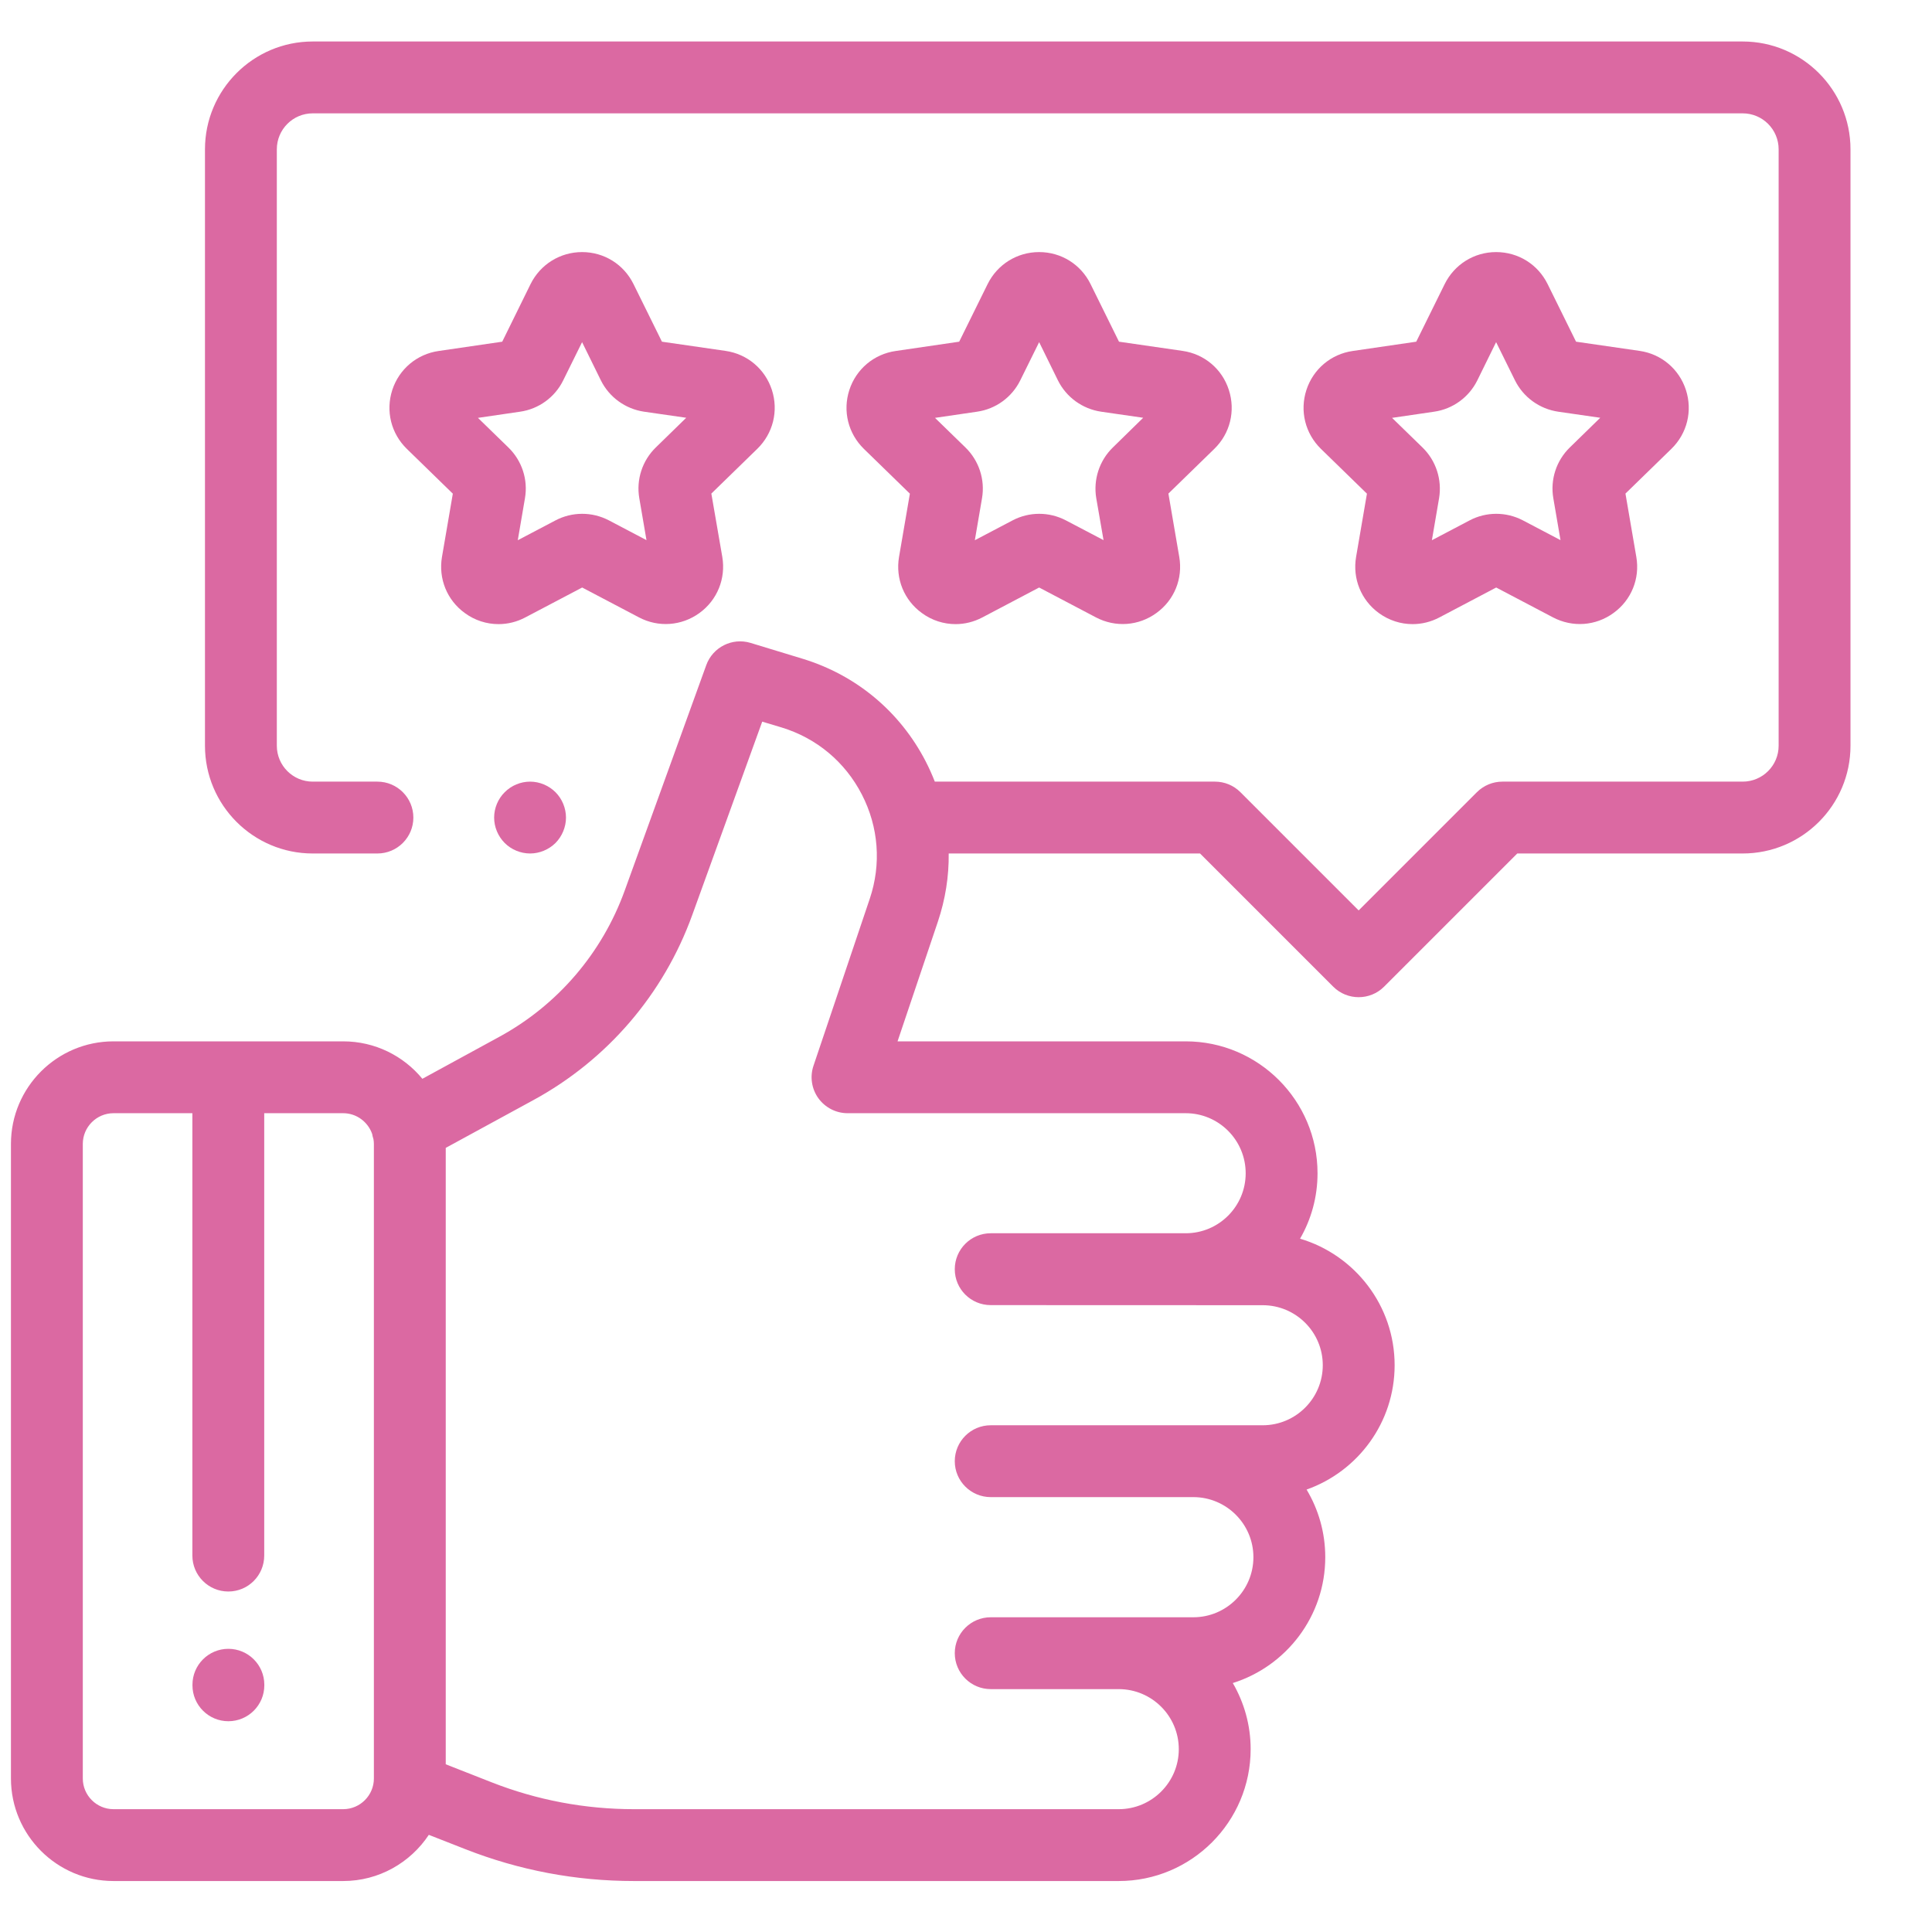
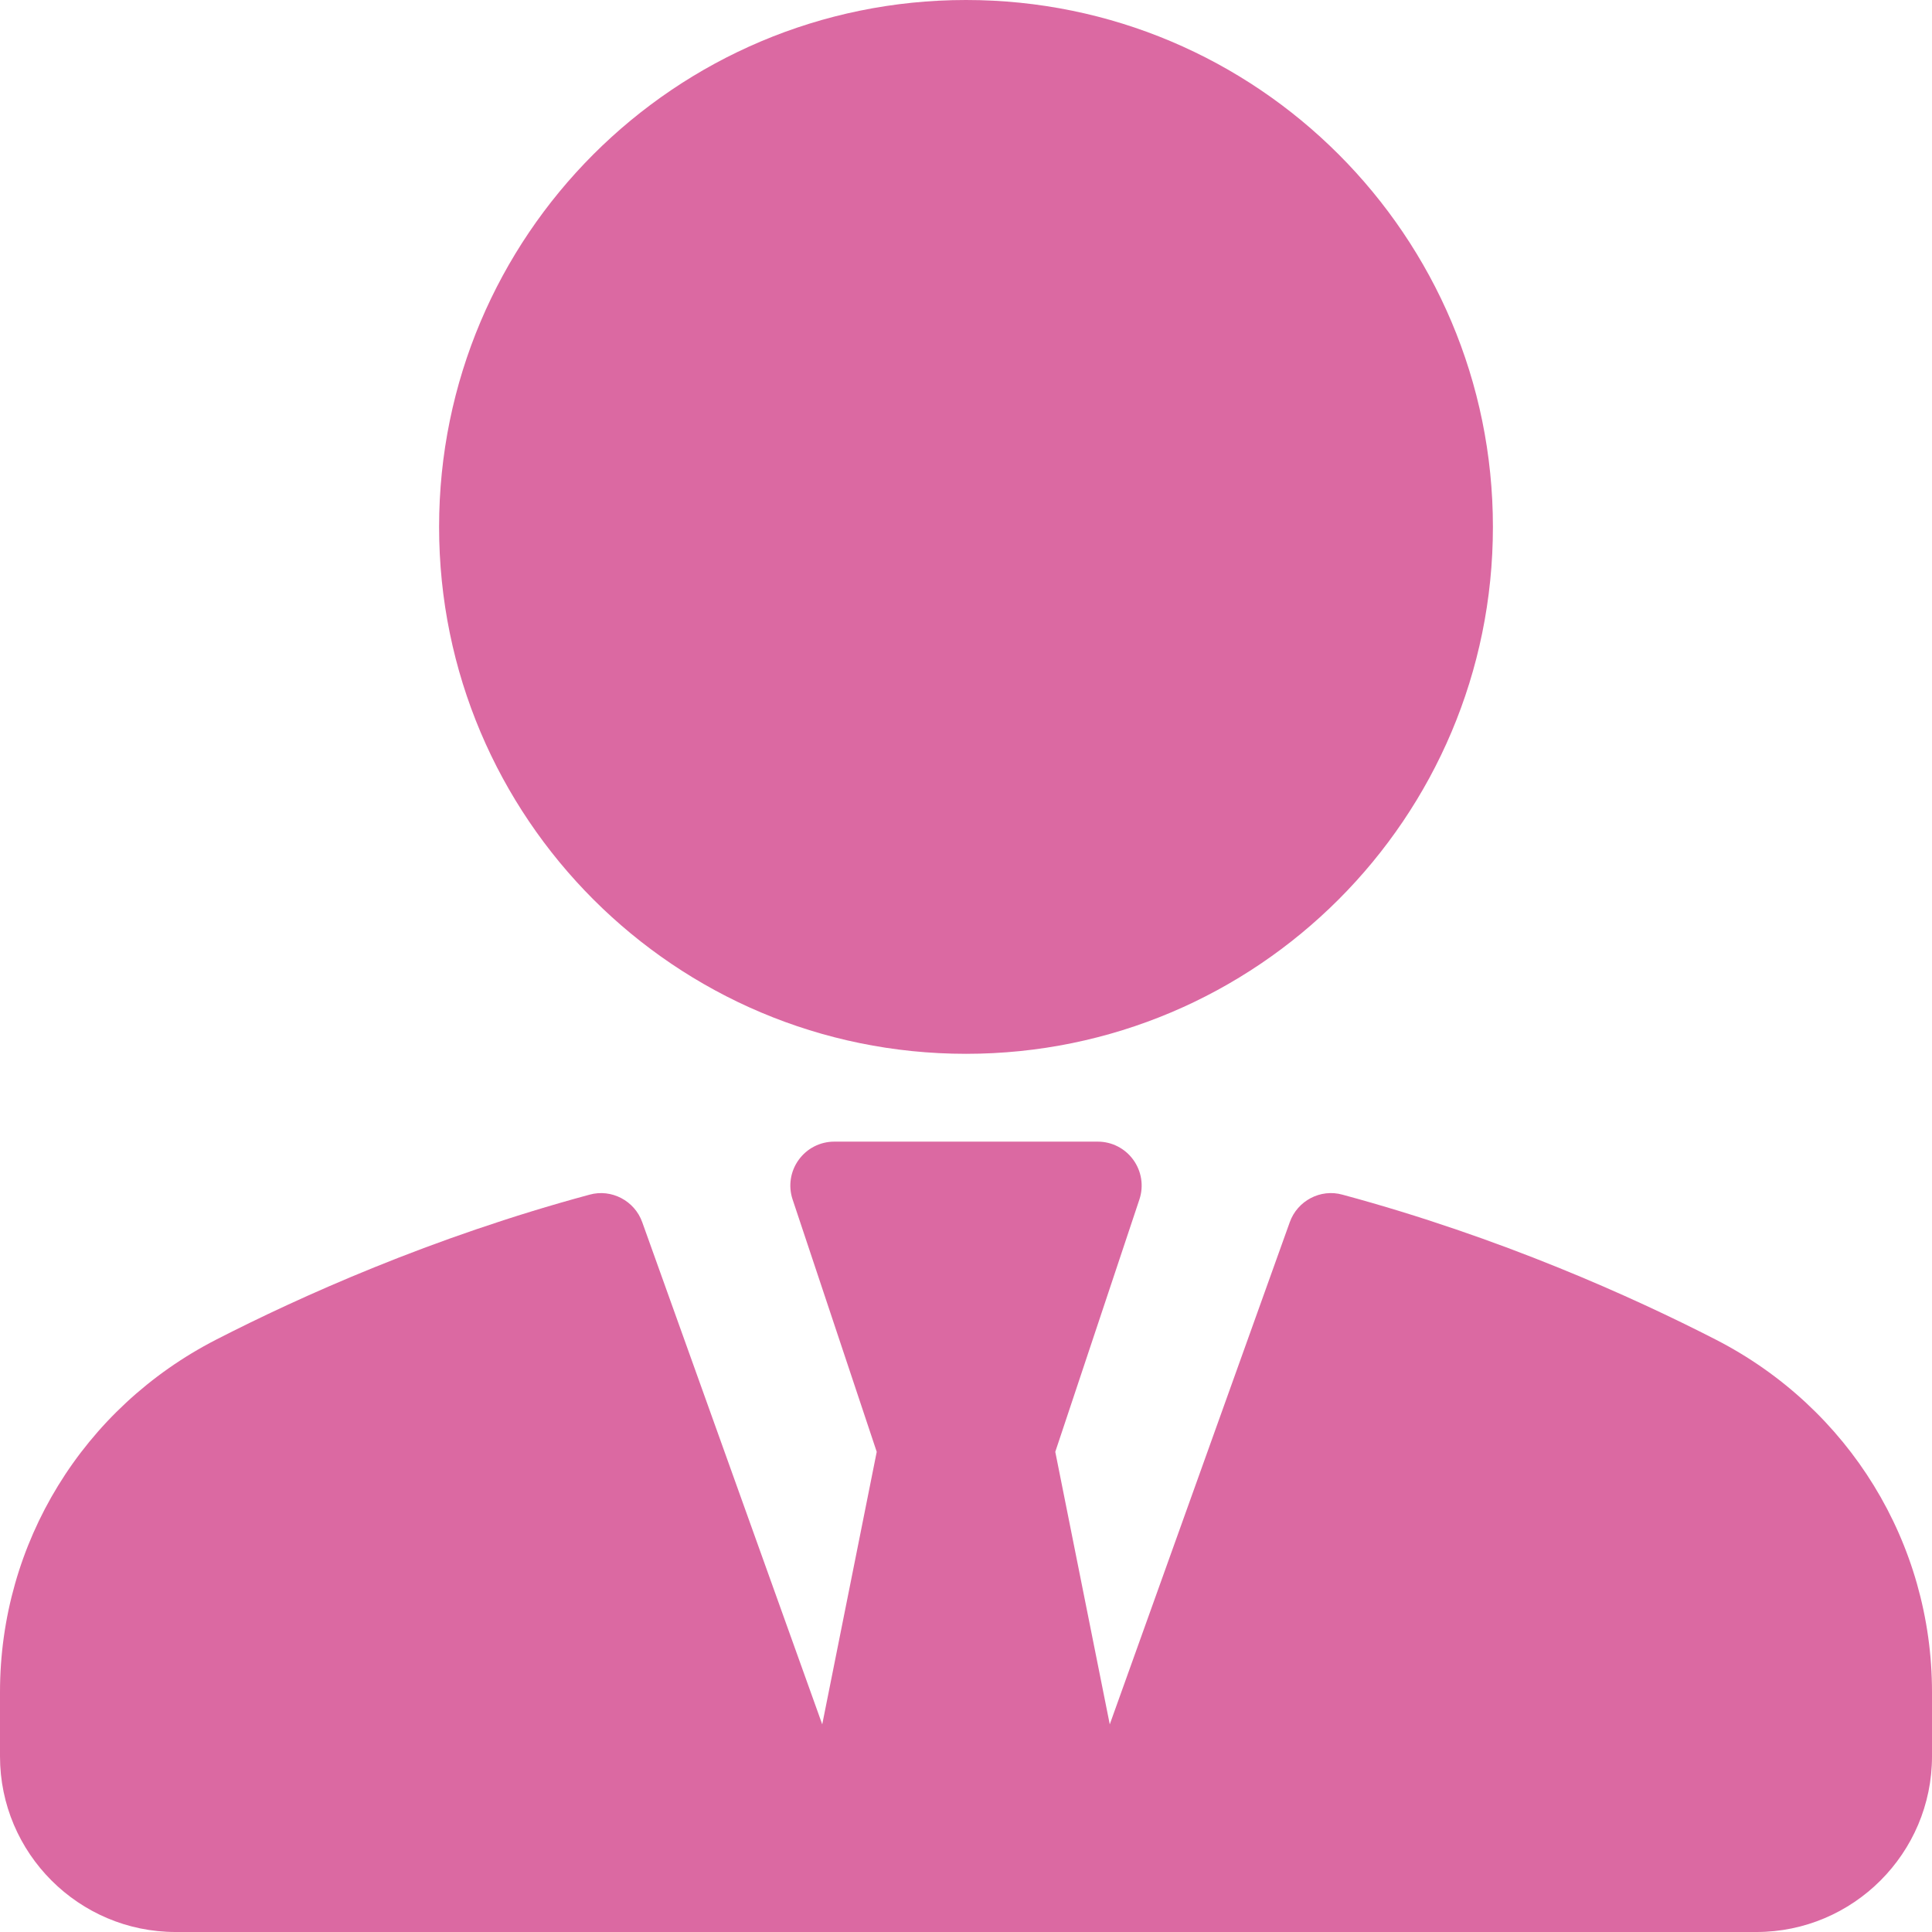
- <svg xmlns="http://www.w3.org/2000/svg" width="21" height="21" viewBox="0 0 21 21" fill="none">
-   <path d="M6.038 8.611C5.965 8.538 5.864 8.496 5.762 8.496C5.659 8.496 5.558 8.538 5.486 8.611C5.413 8.683 5.371 8.784 5.371 8.887C5.371 8.989 5.413 9.09 5.486 9.163C5.558 9.235 5.659 9.277 5.762 9.277C5.864 9.277 5.965 9.235 6.038 9.163C6.11 9.09 6.152 8.989 6.152 8.887C6.152 8.784 6.11 8.683 6.038 8.611Z" fill="#DB69A2" />
-   <path d="M18.942 0.451H3.399C2.753 0.451 2.228 0.977 2.228 1.623V8.106C2.228 8.752 2.753 9.277 3.399 9.277H4.102C4.318 9.277 4.493 9.102 4.493 8.887C4.493 8.671 4.318 8.496 4.102 8.496H3.399C3.184 8.496 3.009 8.321 3.009 8.106V1.623C3.009 1.407 3.184 1.232 3.399 1.232H18.942C19.158 1.232 19.333 1.407 19.333 1.623V8.106C19.333 8.321 19.158 8.496 18.942 8.496H16.33C16.227 8.496 16.128 8.537 16.054 8.61L14.768 9.896L13.482 8.61C13.409 8.537 13.31 8.496 13.206 8.496H10.161C10.132 8.422 10.1 8.35 10.063 8.278C9.783 7.735 9.307 7.338 8.723 7.16L8.158 6.988C7.959 6.928 7.748 7.034 7.677 7.229L6.79 9.681C6.544 10.361 6.059 10.927 5.423 11.272L4.591 11.726C4.386 11.477 4.076 11.319 3.73 11.319H1.234C0.619 11.319 0.119 11.819 0.119 12.434V19.331C0.119 19.946 0.619 20.446 1.234 20.446H3.73C4.118 20.446 4.461 20.246 4.661 19.944L5.059 20.1C5.645 20.33 6.261 20.446 6.891 20.446H12.16C12.951 20.446 13.594 19.803 13.594 19.012C13.594 18.751 13.523 18.506 13.4 18.294C13.982 18.111 14.405 17.567 14.405 16.926C14.405 16.658 14.331 16.406 14.202 16.191C14.759 15.994 15.159 15.463 15.159 14.839C15.159 14.19 14.725 13.64 14.131 13.464C14.252 13.255 14.321 13.012 14.321 12.753C14.321 11.962 13.678 11.319 12.888 11.319H9.756L10.194 10.019C10.276 9.775 10.315 9.526 10.312 9.277H13.044L14.492 10.725C14.568 10.801 14.668 10.839 14.768 10.839C14.868 10.839 14.968 10.801 15.044 10.725L16.492 9.277H18.942C19.589 9.277 20.114 8.752 20.114 8.106V1.623C20.114 0.977 19.589 0.451 18.942 0.451ZM4.064 19.331C4.064 19.515 3.914 19.665 3.73 19.665H1.234C1.05 19.665 0.9 19.515 0.9 19.331V12.434C0.9 12.25 1.05 12.1 1.234 12.1H2.091V16.908C2.091 17.124 2.266 17.299 2.482 17.299C2.698 17.299 2.872 17.124 2.872 16.908V12.1H3.73C3.875 12.1 3.999 12.194 4.045 12.325C4.048 12.344 4.053 12.362 4.059 12.381C4.062 12.398 4.064 12.416 4.064 12.434L4.064 19.331ZM12.888 12.1C13.248 12.1 13.54 12.393 13.54 12.753C13.54 13.113 13.248 13.405 12.888 13.405H10.769C10.553 13.405 10.378 13.58 10.378 13.796C10.378 14.012 10.553 14.186 10.769 14.186L13.725 14.187C14.085 14.187 14.378 14.479 14.378 14.839C14.378 15.199 14.085 15.492 13.725 15.492H10.769C10.553 15.492 10.378 15.667 10.378 15.883C10.378 16.098 10.553 16.273 10.769 16.273H12.971C13.331 16.273 13.624 16.566 13.624 16.926C13.624 17.286 13.331 17.579 12.971 17.579H10.769C10.553 17.579 10.378 17.754 10.378 17.969C10.378 18.185 10.553 18.36 10.769 18.36H12.16C12.52 18.36 12.813 18.653 12.813 19.013C12.813 19.372 12.52 19.665 12.16 19.665H6.891C6.359 19.665 5.839 19.567 5.344 19.373L4.845 19.177V12.477L5.797 11.958C6.6 11.521 7.213 10.807 7.524 9.947L8.285 7.844L8.495 7.907C8.876 8.023 9.186 8.282 9.368 8.636C9.55 8.989 9.581 9.392 9.454 9.769L8.842 11.585C8.802 11.704 8.822 11.835 8.895 11.937C8.969 12.039 9.087 12.1 9.212 12.1H12.888Z" fill="#DB69A2" />
-   <path d="M18.325 4.238C18.251 4.011 18.058 3.848 17.822 3.814L17.131 3.714L16.822 3.088C16.716 2.873 16.502 2.74 16.262 2.74C16.023 2.74 15.809 2.874 15.703 3.088L15.394 3.714L14.703 3.815C14.467 3.849 14.274 4.012 14.2 4.239C14.126 4.467 14.187 4.712 14.358 4.879L14.858 5.366L14.74 6.054C14.7 6.29 14.795 6.524 14.988 6.664C15.098 6.744 15.226 6.784 15.354 6.784C15.454 6.784 15.553 6.76 15.646 6.711L16.263 6.386L16.881 6.711C17.093 6.822 17.345 6.804 17.538 6.663C17.732 6.523 17.827 6.289 17.786 6.053L17.668 5.365L18.168 4.878C18.339 4.711 18.399 4.466 18.325 4.238ZM17.063 4.864C16.916 5.007 16.849 5.214 16.884 5.416L16.962 5.871L16.553 5.656C16.371 5.561 16.154 5.561 15.973 5.657L15.564 5.872L15.642 5.416C15.676 5.214 15.609 5.007 15.462 4.864L15.131 4.542L15.588 4.475C15.792 4.446 15.967 4.318 16.058 4.134L16.262 3.719L16.467 4.134C16.558 4.318 16.734 4.445 16.937 4.475L17.394 4.541L17.063 4.864Z" fill="#DB69A2" />
-   <path d="M13.357 4.238C13.284 4.011 13.091 3.848 12.854 3.814L12.163 3.714L11.854 3.088C11.748 2.873 11.534 2.74 11.295 2.74C11.055 2.74 10.841 2.874 10.735 3.088L10.426 3.714L9.736 3.815C9.499 3.849 9.306 4.012 9.232 4.239C9.158 4.467 9.219 4.712 9.39 4.879L9.89 5.366L9.772 6.054C9.732 6.29 9.827 6.524 10.021 6.664C10.13 6.744 10.258 6.784 10.387 6.784C10.486 6.784 10.585 6.76 10.678 6.711L11.295 6.386L11.913 6.711C12.125 6.822 12.377 6.804 12.57 6.663C12.764 6.523 12.859 6.289 12.818 6.053L12.7 5.365L13.2 4.878C13.371 4.711 13.431 4.466 13.357 4.238ZM12.096 4.864C11.949 5.007 11.882 5.214 11.916 5.416L11.995 5.871L11.585 5.656C11.403 5.561 11.187 5.561 11.005 5.657L10.596 5.872L10.674 5.416C10.709 5.214 10.641 5.007 10.494 4.864L10.163 4.542L10.62 4.475C10.824 4.446 10.999 4.318 11.09 4.134L11.295 3.719L11.499 4.134C11.59 4.318 11.766 4.445 11.969 4.475L12.426 4.541L12.096 4.864Z" fill="#DB69A2" />
-   <path d="M8.39 4.238C8.316 4.011 8.123 3.848 7.886 3.814L7.195 3.714L6.886 3.088C6.78 2.873 6.566 2.74 6.327 2.74C6.327 2.74 6.327 2.74 6.327 2.74C6.088 2.74 5.873 2.874 5.767 3.088L5.459 3.714L4.768 3.815C4.531 3.849 4.338 4.012 4.264 4.239C4.19 4.467 4.251 4.712 4.422 4.879L4.922 5.366L4.804 6.054C4.764 6.29 4.859 6.524 5.053 6.664C5.162 6.744 5.29 6.784 5.419 6.784C5.518 6.784 5.618 6.76 5.71 6.711L6.328 6.386L6.946 6.711C7.157 6.822 7.409 6.804 7.603 6.663C7.796 6.523 7.891 6.289 7.851 6.053L7.732 5.365L8.232 4.878C8.403 4.711 8.464 4.466 8.39 4.238ZM7.128 4.864C6.981 5.007 6.914 5.214 6.949 5.416L7.027 5.871L6.618 5.656C6.436 5.561 6.219 5.561 6.037 5.657L5.628 5.872L5.706 5.416C5.741 5.214 5.674 5.008 5.526 4.864L5.195 4.542L5.653 4.475C5.856 4.446 6.032 4.318 6.122 4.134L6.327 3.719L6.531 4.134C6.622 4.318 6.798 4.445 7.001 4.475L7.459 4.541L7.128 4.864Z" fill="#DB69A2" />
-   <path d="M2.482 17.922C2.267 17.922 2.092 18.097 2.092 18.312V18.319C2.092 18.534 2.267 18.709 2.482 18.709C2.698 18.709 2.873 18.534 2.873 18.319V18.312C2.873 18.097 2.698 17.922 2.482 17.922Z" fill="#DB69A2" />
+ <svg xmlns="http://www.w3.org/2000/svg" version="1.1" width="512" height="512" x="0" y="0" viewBox="0 0 469.333 469.333" style="enable-background:new 0 0 512 512" xml:space="preserve" class="">
+   <g>
+     <circle cx="234.667" cy="128" r="128" fill="#db69a2" opacity="1" data-original="#000000" class="" />
+     <path d="M416.833 325.438c-20.167-10.344-52.292-24.854-90.708-35.219-5.333-1.5-10.958 1.469-12.813 6.698l-43.721 121.974-13.237-66.203 20.438-61.313a10.638 10.638 0 0 0-1.479-9.615 10.633 10.633 0 0 0-8.646-4.427h-64a10.633 10.633 0 0 0-8.646 4.427 10.634 10.634 0 0 0-1.479 9.615l20.438 61.313-13.237 66.203-43.721-121.974c-1.854-5.229-7.5-8.188-12.813-6.698-38.417 10.365-70.542 24.875-90.708 35.219C20.125 342.063 0 374.875 0 411.052v15.615c0 23.531 19.146 42.667 42.667 42.667h384c23.521 0 42.667-19.135 42.667-42.667v-15.615c-.001-36.177-20.126-68.989-52.501-85.614z" fill="#db69a2" opacity="1" data-original="#000000" class="" />
+   </g>
</svg>
